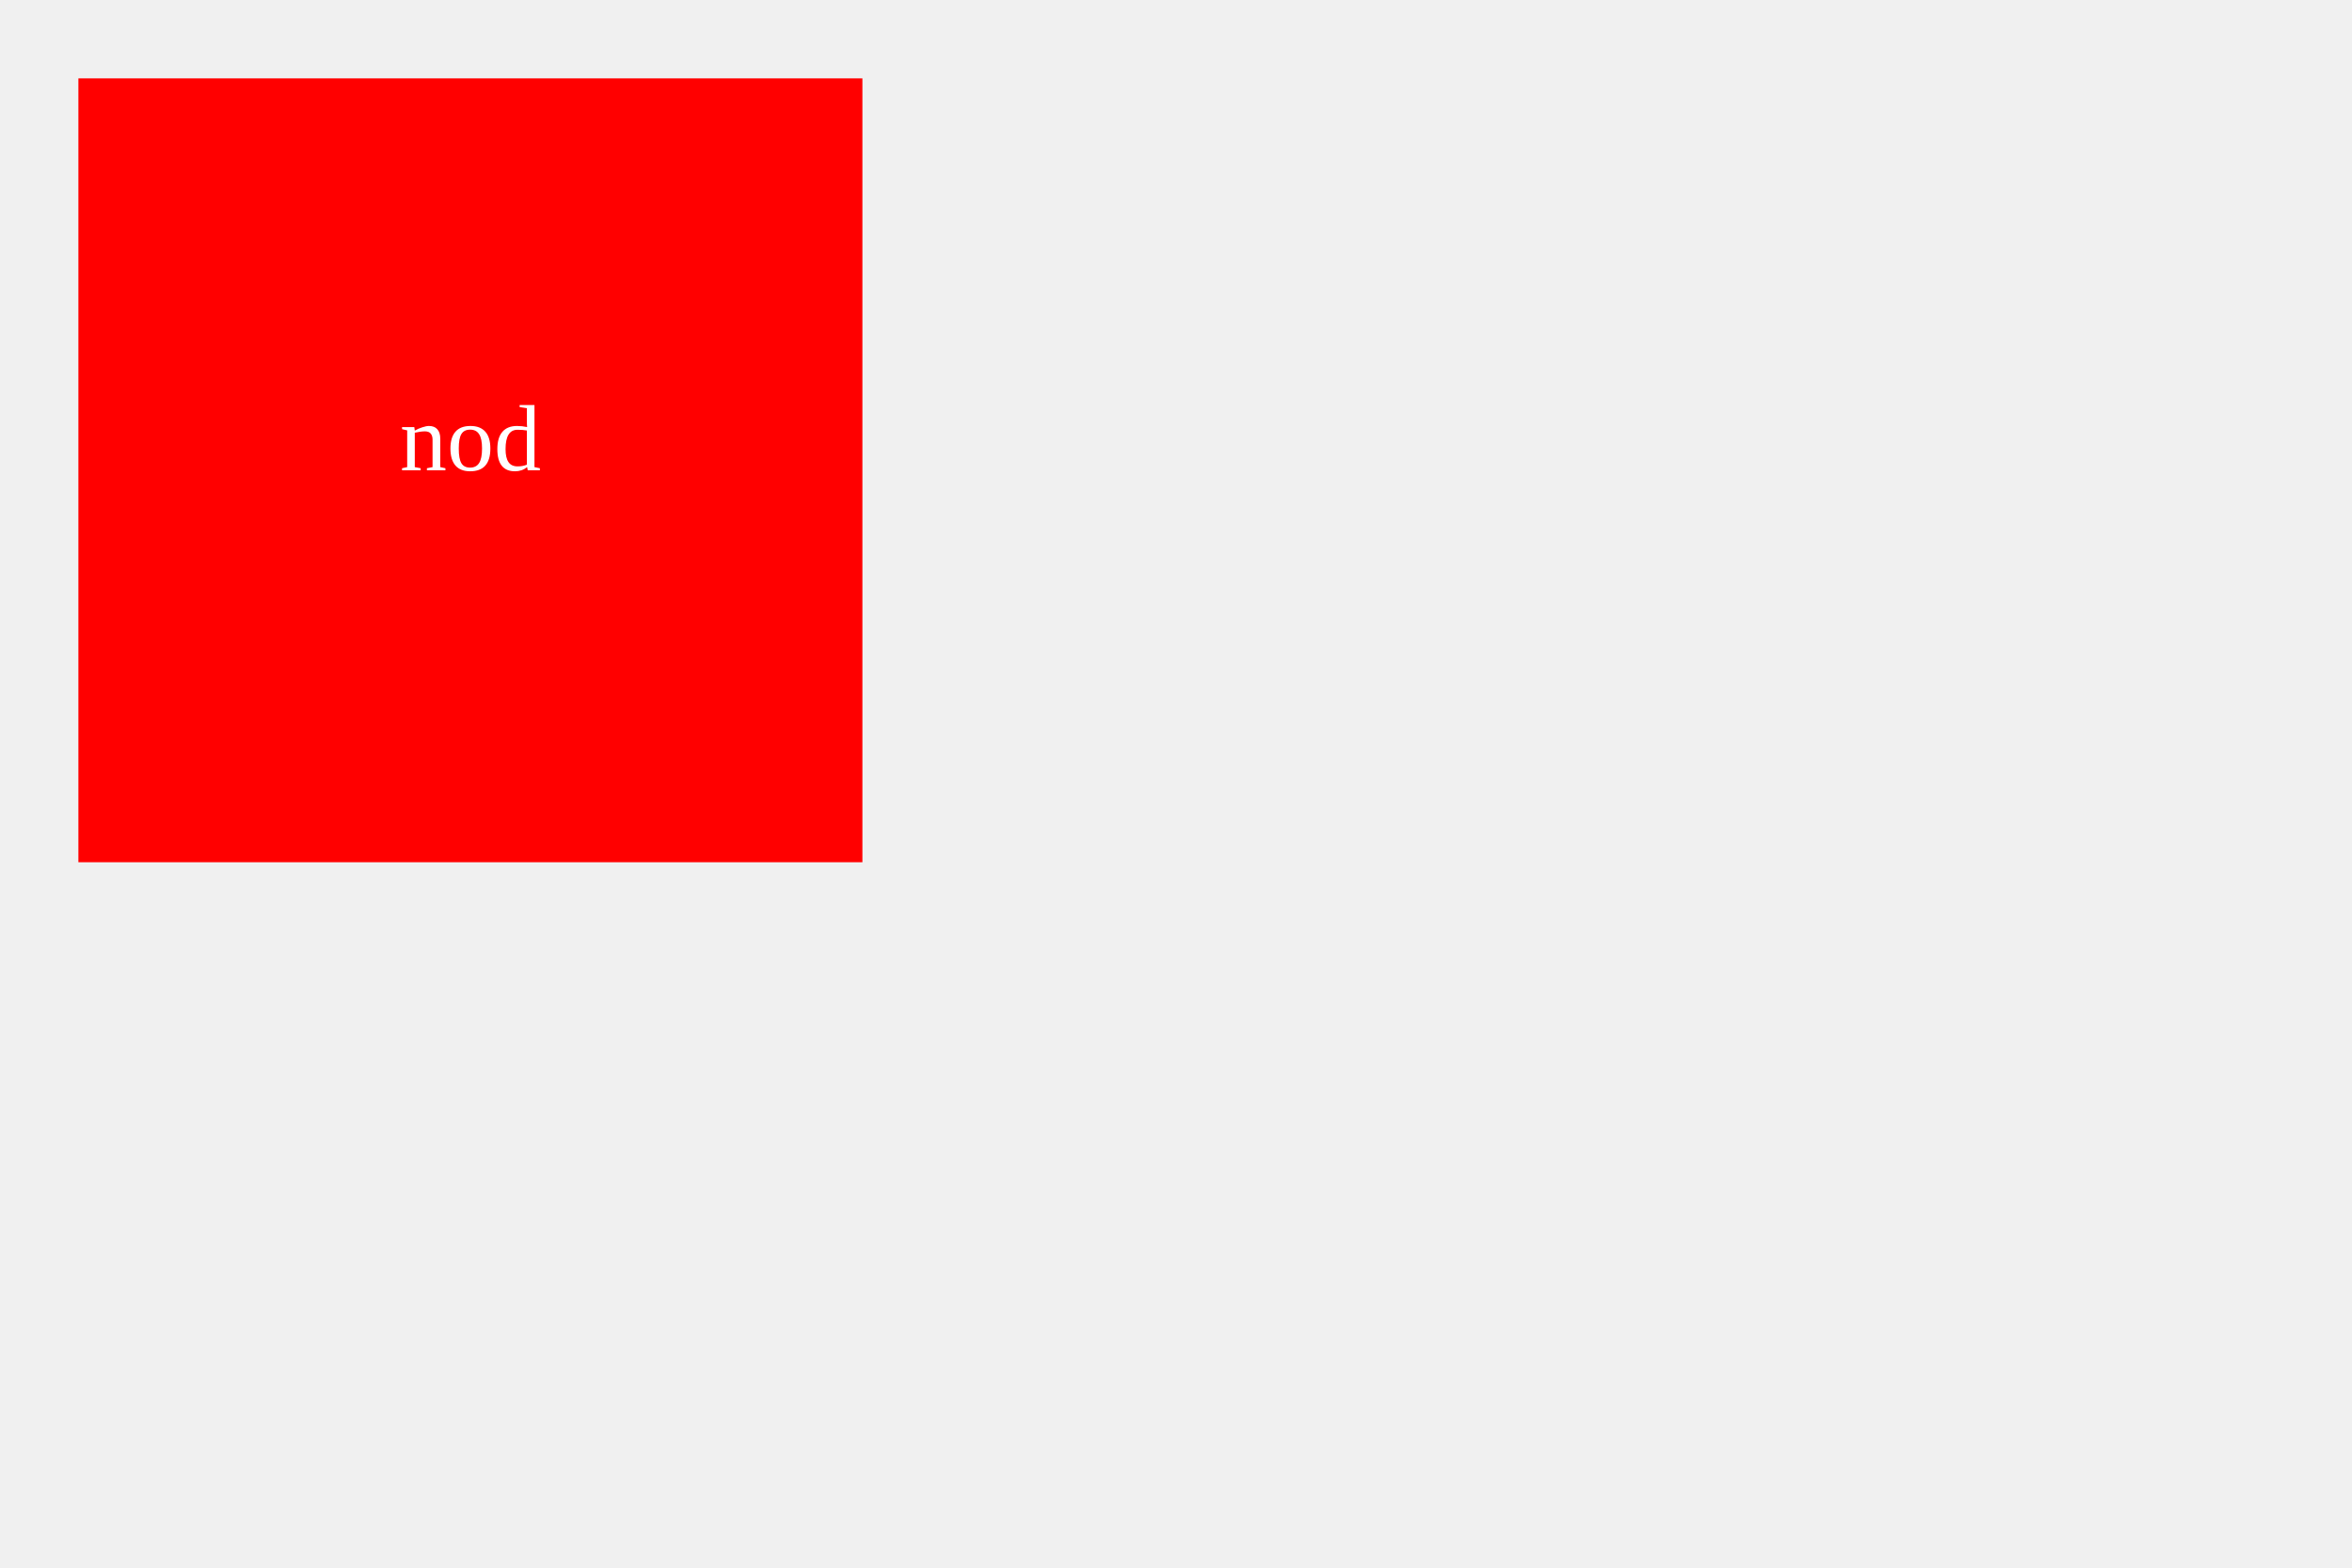
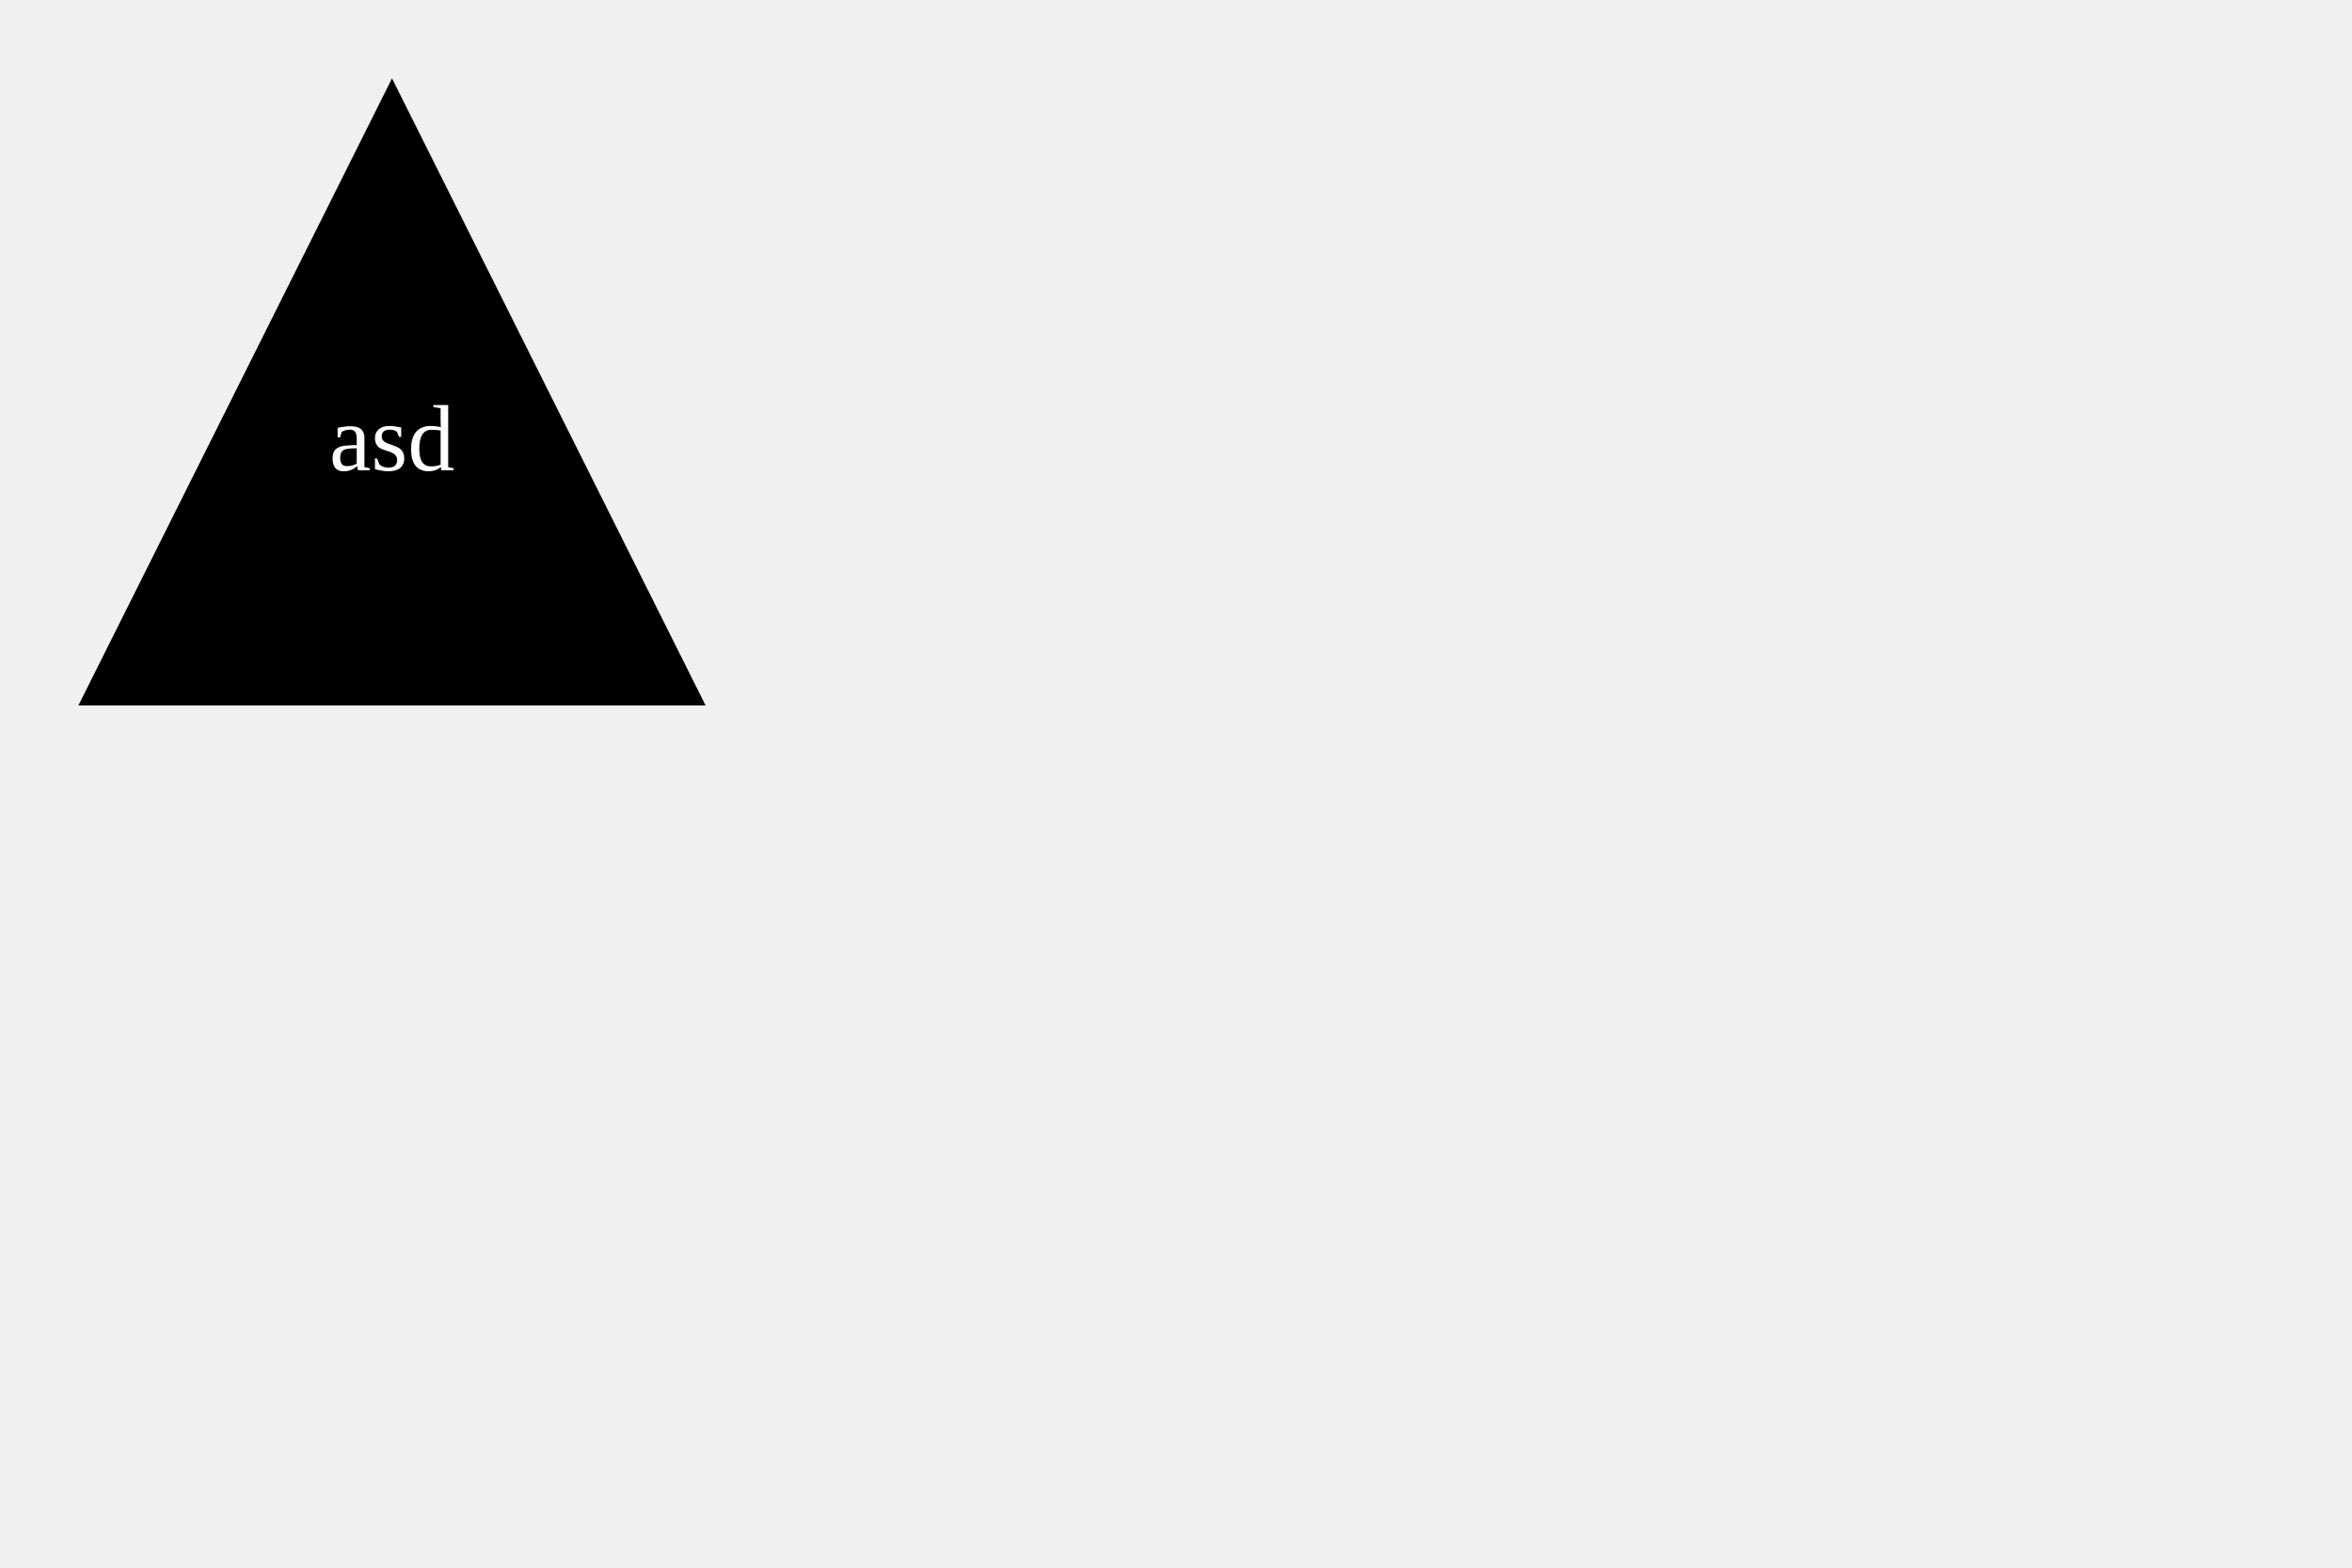
<svg xmlns="http://www.w3.org/2000/svg" width="300" height="200" version="1.1">
-   <rect x="10" y="10" width="100" height="100" fill="red" />
-   <text x="60" y="60" text-anchor="middle" fill="white">nod</text>
+   <polygon points="50 10,                          90 90,                          10 90" fill="undefined" />
+   <text x="50" y="60" text-anchor="middle" fill="white">asd</text>
</svg>
